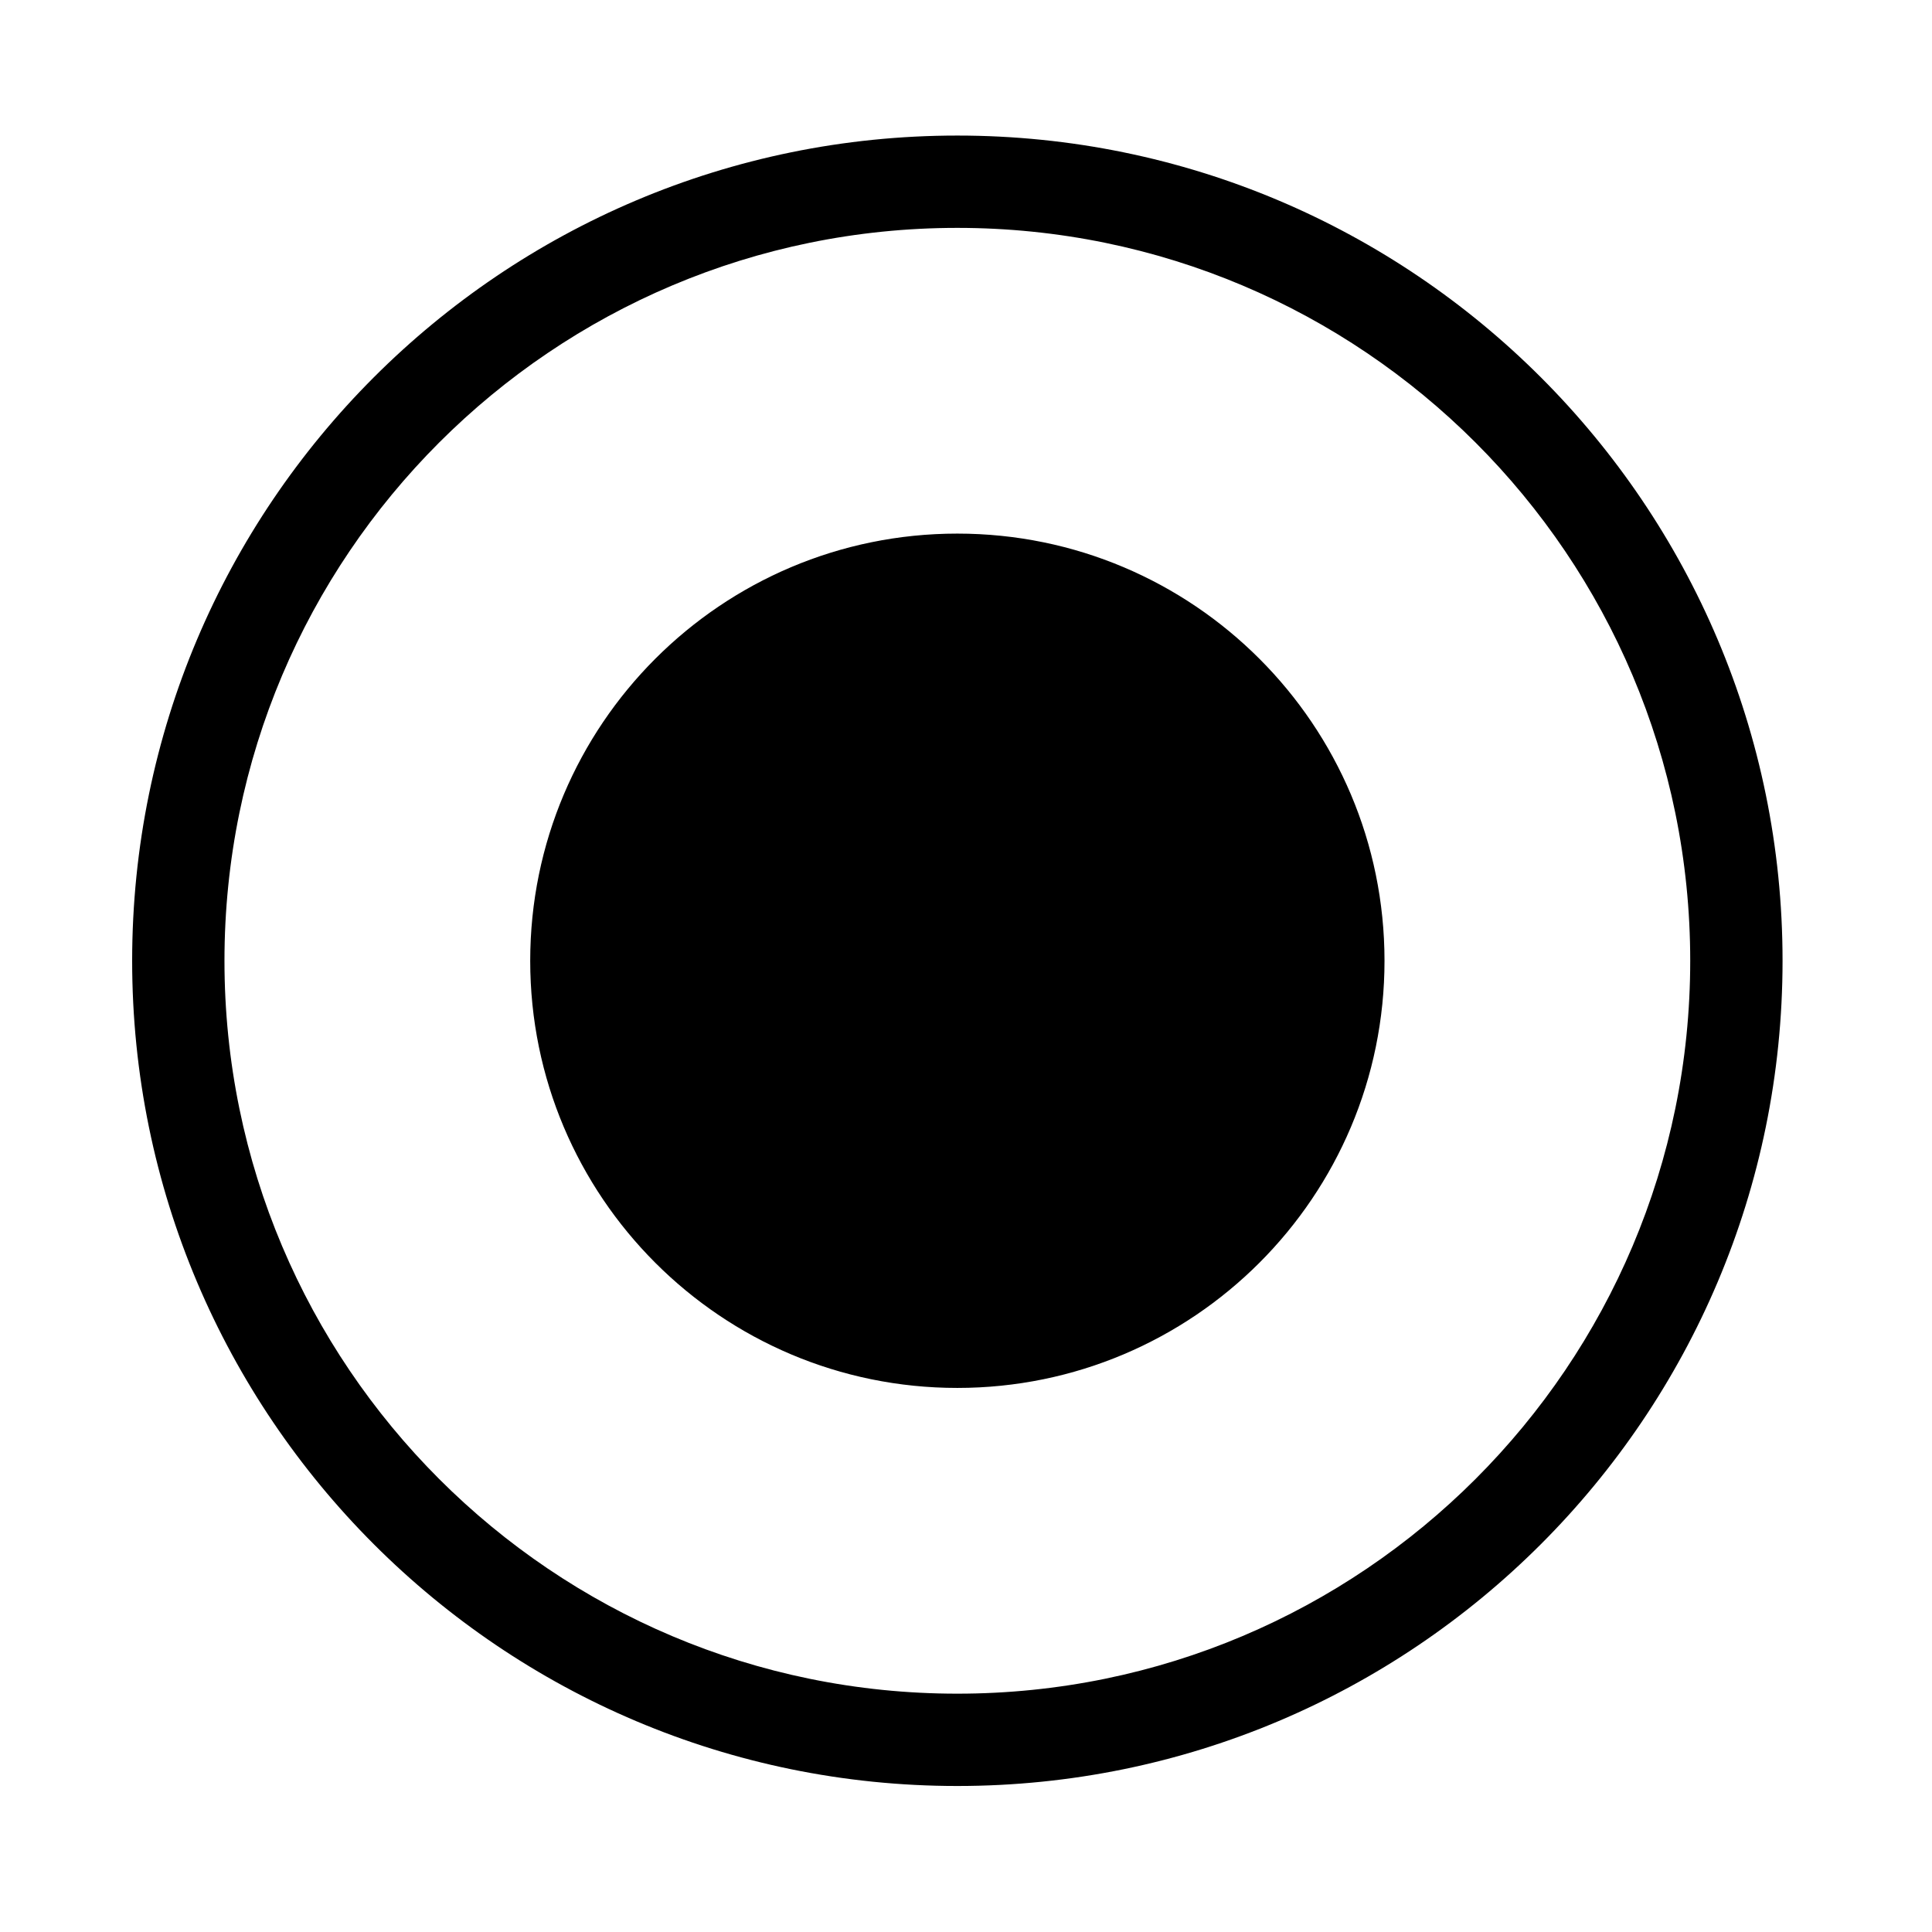
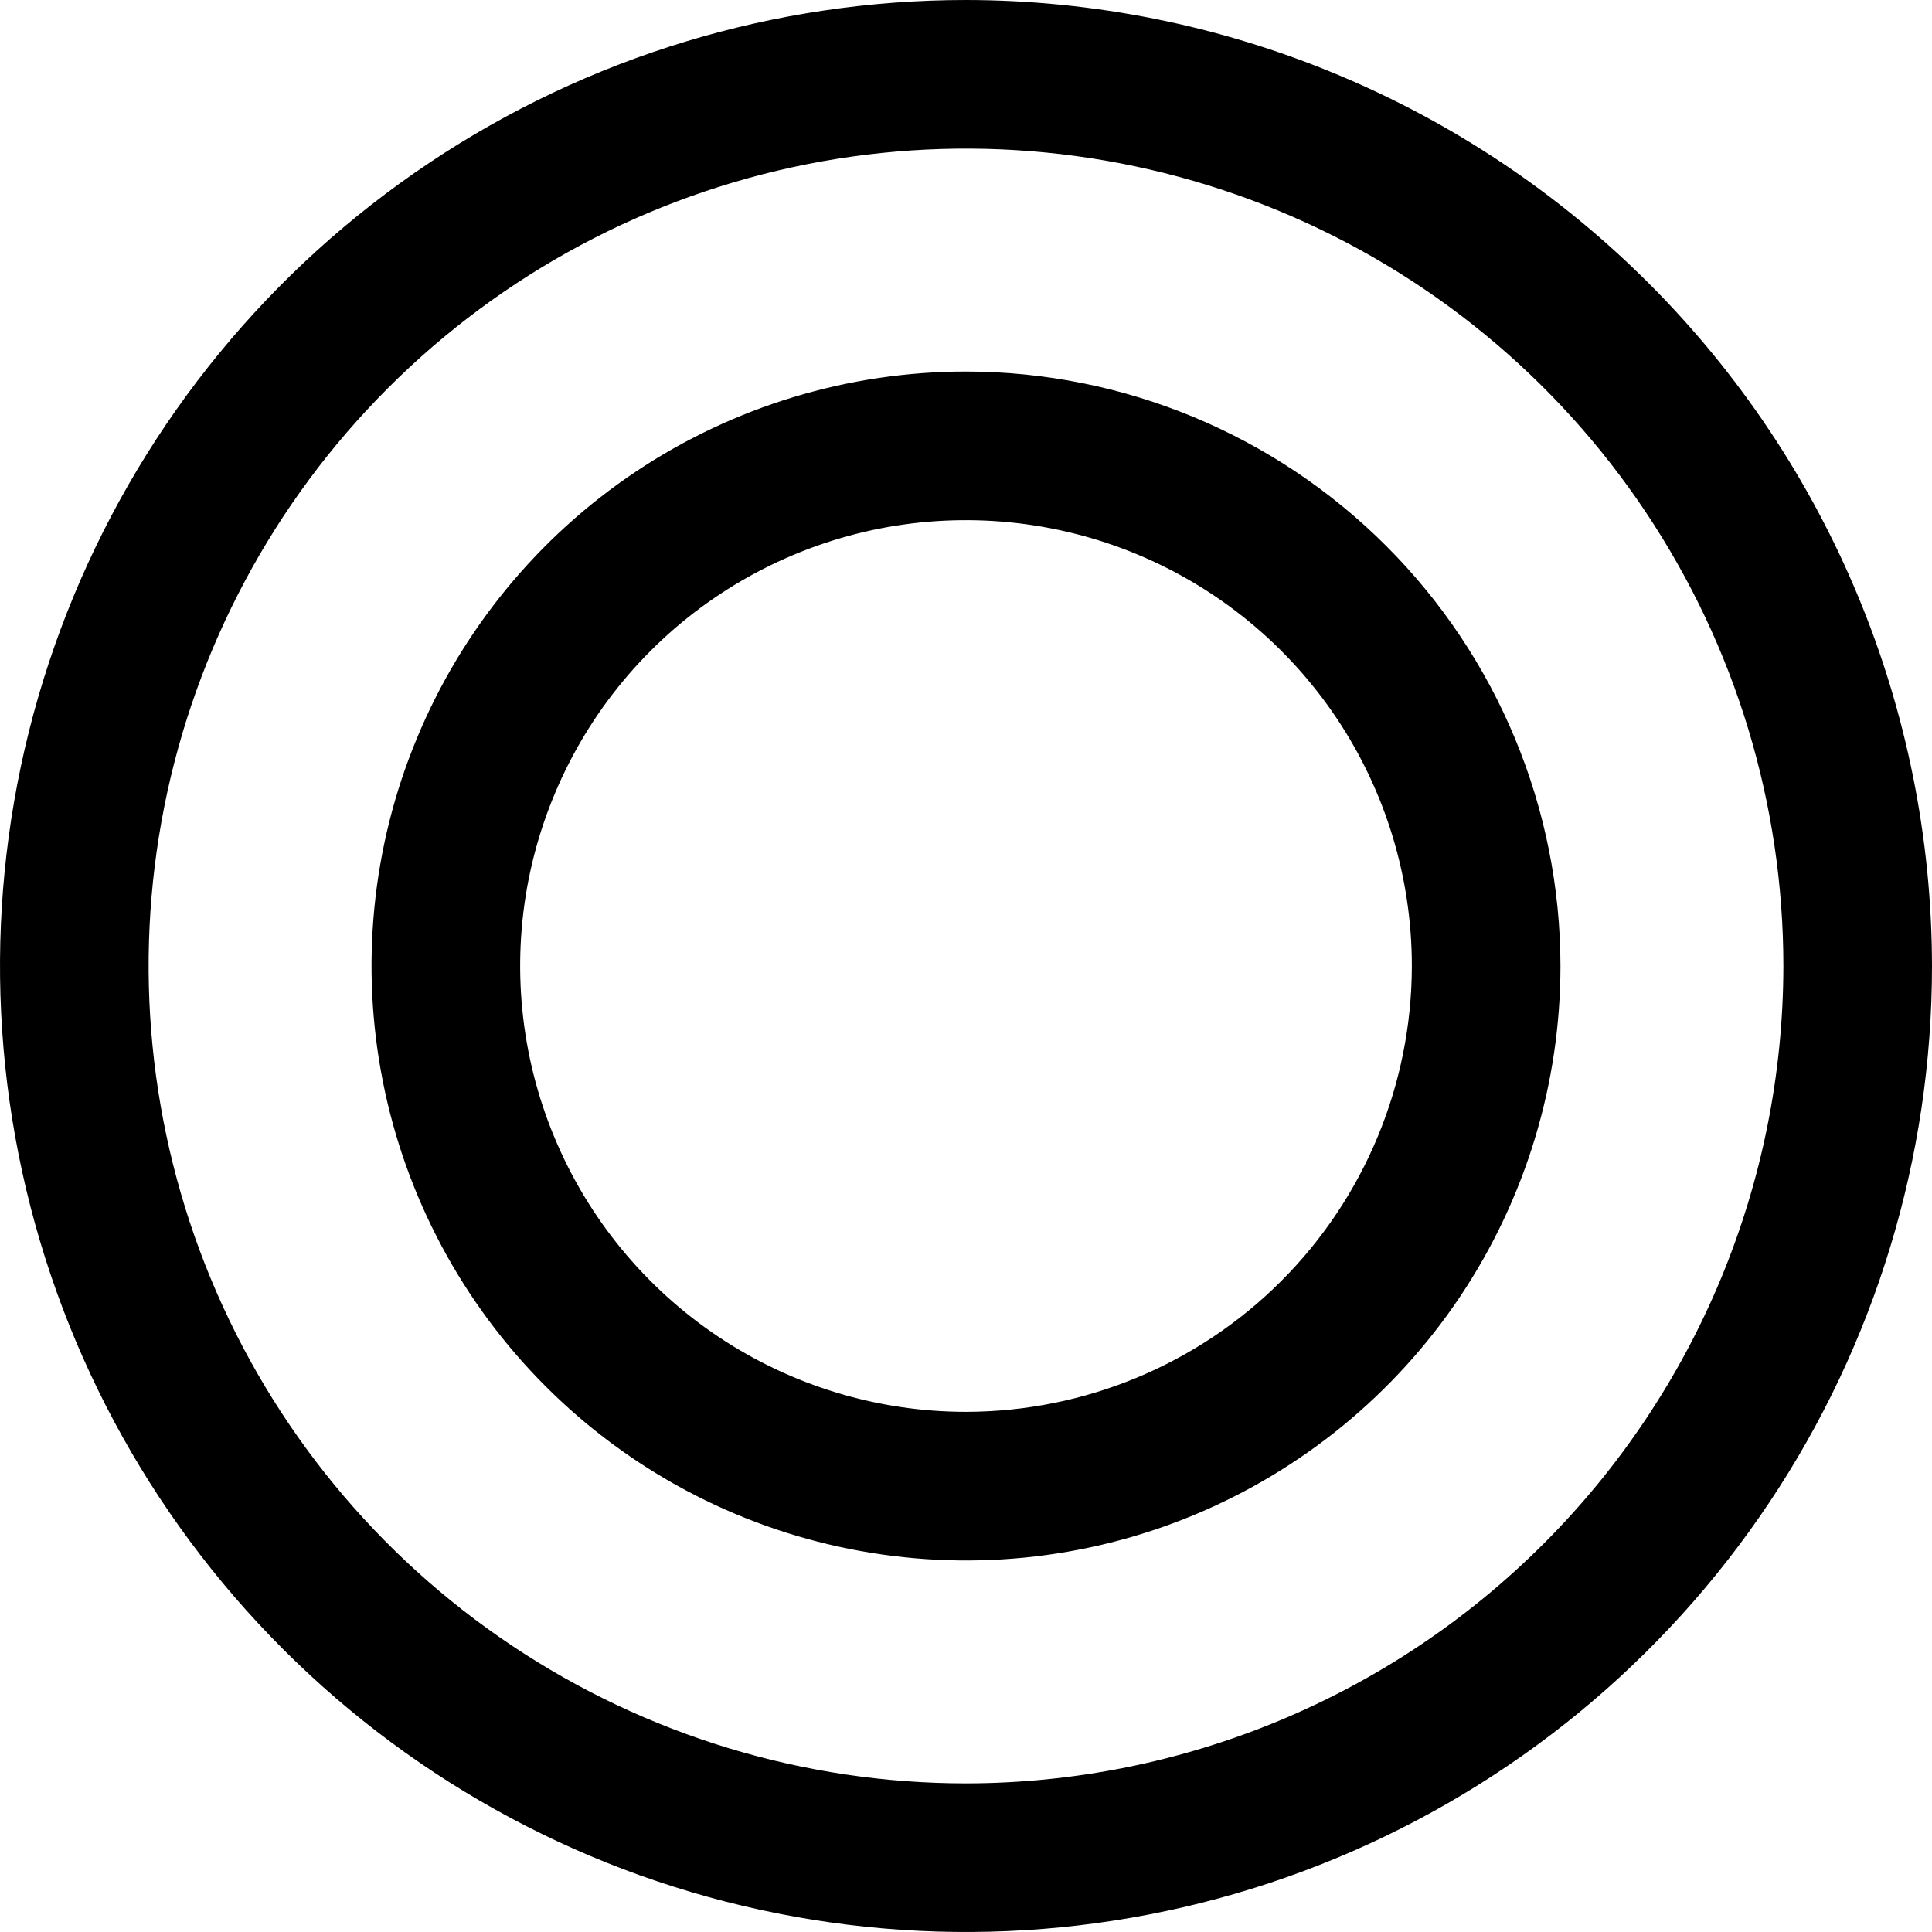
- <svg xmlns="http://www.w3.org/2000/svg" t="1575966775973" class="icon" viewBox="0 0 1024 1024" version="1.1" p-id="879" width="81" height="81">
-   <defs>
-     <style type="text/css" />
-   </defs>
-   <path d="M507.393 71.849c241.535 0 437.398 195.854 437.398 437.374 0 241.538-195.862 437.39-437.398 437.39-241.5 0-437.35-195.852-437.35-437.39C70.043 267.703 265.892 71.849 507.393 71.849L507.393 71.849zM507.393 282.819c-125.007 0-226.37 101.389-226.37 226.418 0 125.013 101.364 226.397 226.37 226.397 125.043 0 226.424-101.384 226.424-226.397C733.816 384.208 632.436 282.819 507.393 282.819L507.393 282.819zM507.393 120.782c-214.467 0-388.42 173.952-388.42 388.44 0 214.512 173.955 388.461 388.42 388.461 214.524 0 388.46-173.948 388.46-388.461C895.852 294.733 721.917 120.782 507.393 120.782z" p-id="880" />
+ <svg xmlns="http://www.w3.org/2000/svg" width="26" height="26" viewBox="0 0 26 26">
+   <path d="M13 0C10.429 0 7.915 0.762 5.778 2.191C3.64 3.619 1.974 5.65 0.99 8.025C0.006 10.401 -0.252 13.014 0.25 15.536C0.751 18.058 1.99 20.374 3.808 22.192C5.626 24.011 7.942 25.249 10.464 25.75C12.986 26.252 15.6 25.994 17.975 25.01C20.35 24.026 22.381 22.36 23.809 20.222C25.238 18.085 26 15.571 26 13C25.996 9.553 24.626 6.249 22.188 3.812C19.751 1.374 16.447 0.004 13 0ZM13 24C10.824 24 8.698 23.355 6.889 22.146C5.08 20.938 3.67 19.22 2.837 17.209C2.005 15.2 1.787 12.988 2.211 10.854C2.636 8.72 3.683 6.76 5.222 5.222C6.76 3.683 8.72 2.636 10.854 2.211C12.988 1.787 15.2 2.005 17.209 2.837C19.22 3.67 20.938 5.08 22.146 6.889C23.355 8.698 24 10.824 24 13C23.997 15.916 22.837 18.712 20.774 20.774C18.712 22.837 15.916 23.997 13 24ZM13 5C11.418 5 9.871 5.469 8.555 6.348C7.24 7.227 6.214 8.477 5.609 9.939C5.003 11.4 4.845 13.009 5.154 14.561C5.462 16.113 6.224 17.538 7.343 18.657C8.462 19.776 9.887 20.538 11.439 20.846C12.991 21.155 14.6 20.997 16.061 20.391C17.523 19.785 18.773 18.76 19.652 17.445C20.531 16.129 21 14.582 21 13C20.998 10.879 20.154 8.845 18.654 7.346C17.154 5.846 15.121 5.002 13 5ZM13 19C11.813 19 10.653 18.648 9.667 17.989C8.68 17.329 7.911 16.392 7.457 15.296C7.003 14.2 6.884 12.993 7.115 11.829C7.347 10.666 7.918 9.596 8.757 8.757C9.596 7.918 10.666 7.347 11.829 7.115C12.993 6.884 14.2 7.003 15.296 7.457C16.392 7.911 17.329 8.68 17.989 9.667C18.648 10.653 19 11.813 19 13C18.998 14.591 18.366 16.116 17.241 17.241C16.116 18.366 14.591 18.998 13 19Z" />
</svg>
